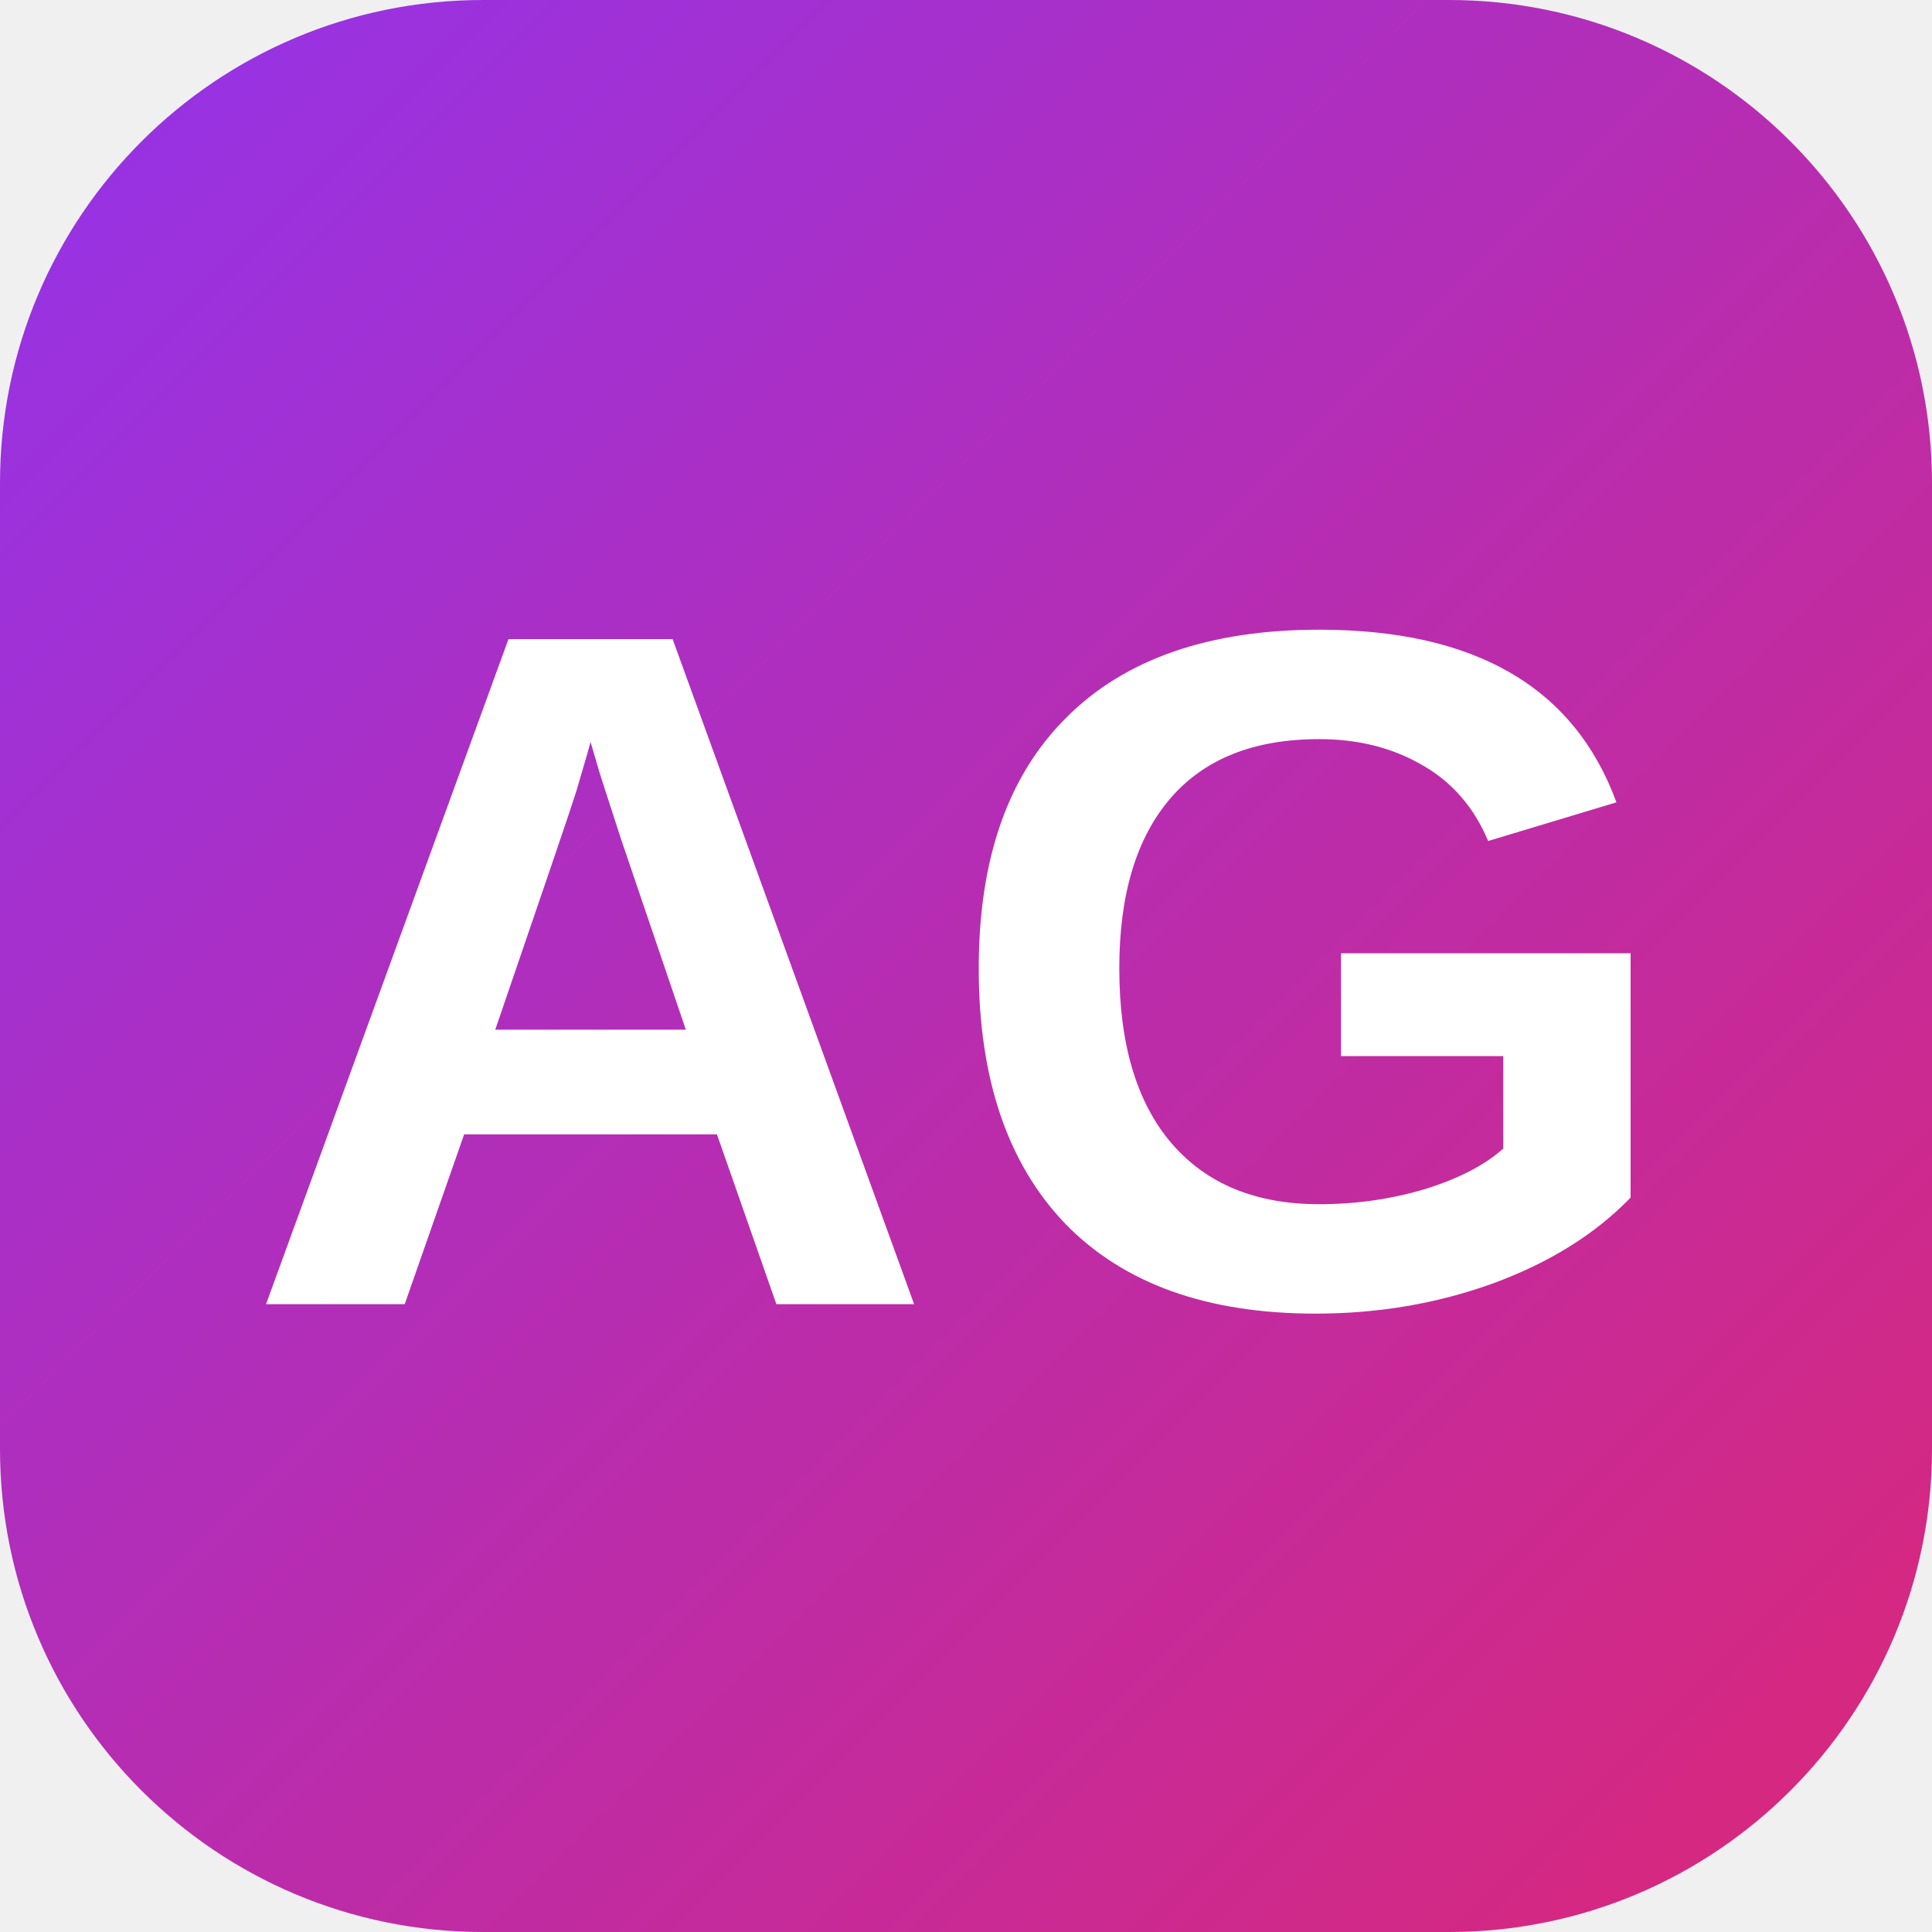
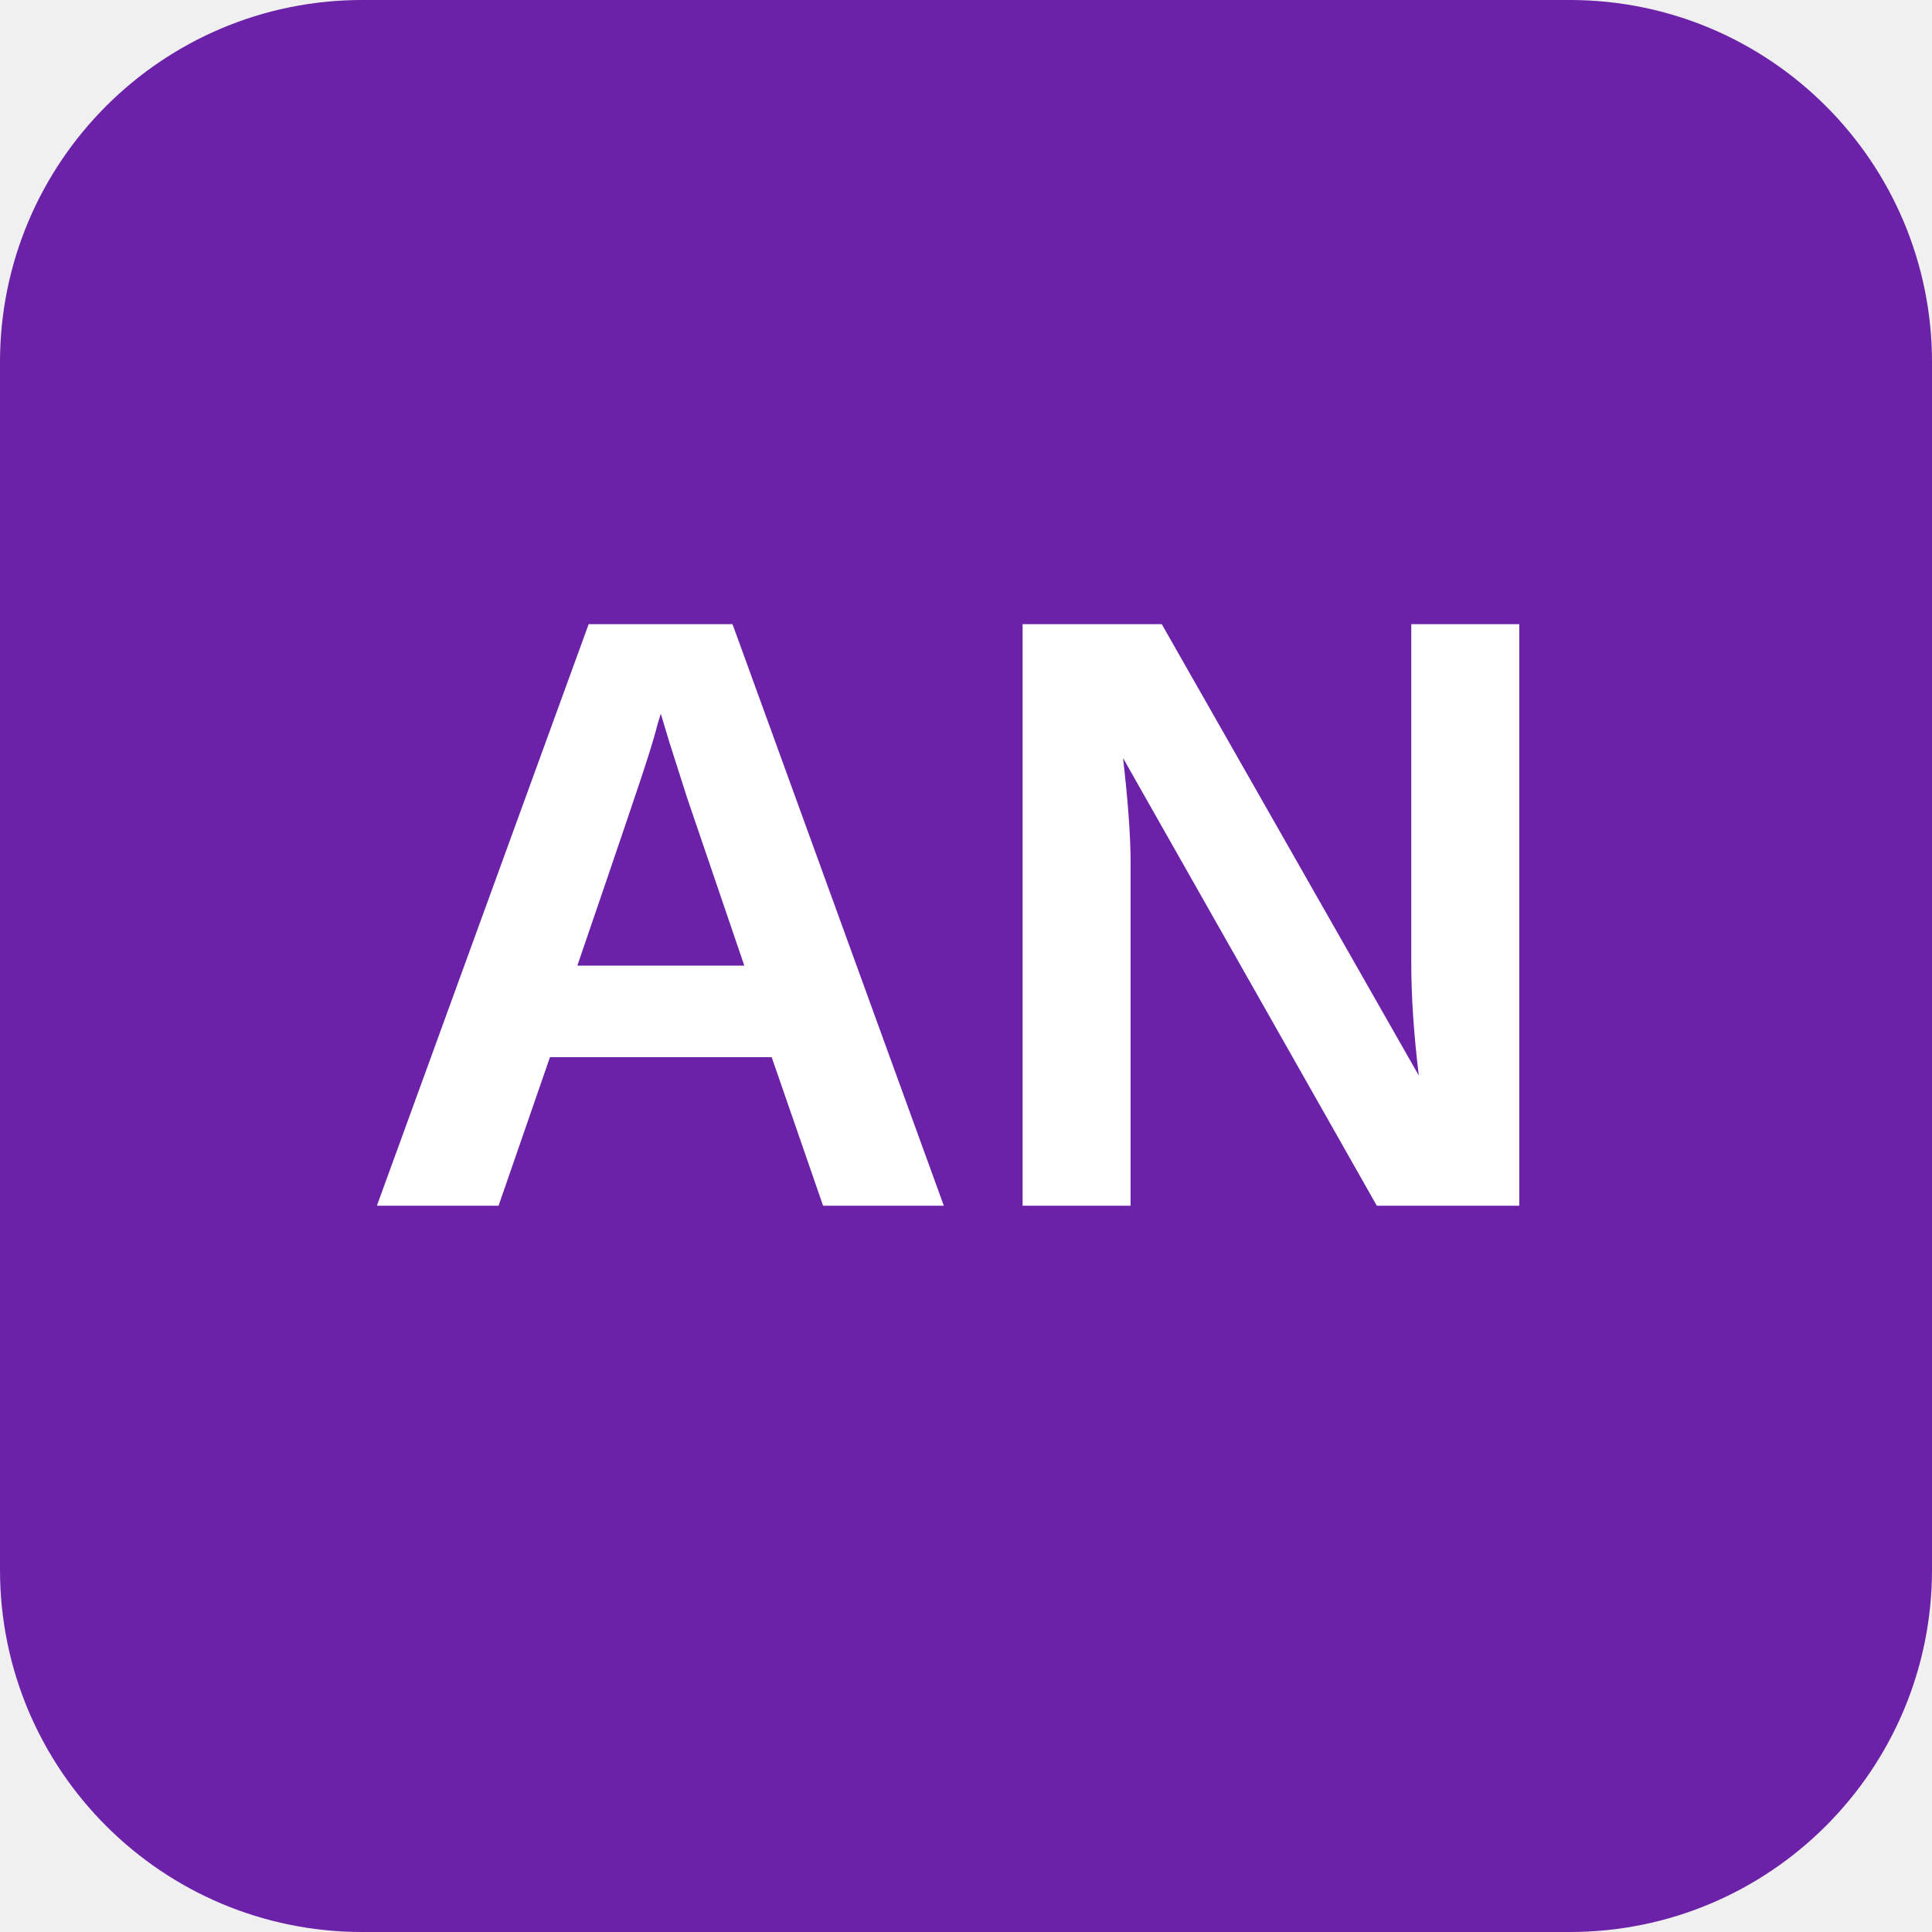
- <svg xmlns="http://www.w3.org/2000/svg" width="32" height="32" viewBox="0 0 32 32" fill="none">
-   <rect width="32" height="32" rx="8" fill="url(#gradient)" />
-   <text x="50%" y="50%" text-anchor="middle" dy="0.35em" fill="white" font-family="Arial" font-weight="bold" font-size="16">AG</text>
-   <defs>
-     <linearGradient id="gradient" x1="0" y1="0" x2="32" y2="32" gradientUnits="userSpaceOnUse">
-       <stop offset="0%" stop-color="#9333EA" />
-       <stop offset="100%" stop-color="#DB2777" />
-     </linearGradient>
-   </defs>
+ <svg xmlns="http://www.w3.org/2000/svg" width="64" height="64" viewBox="0 0 64 64">
+   <rect width="64" height="64" rx="12" fill="#6B21A8" />
+   <text x="50%" y="50%" dominant-baseline="middle" text-anchor="middle" font-family="Arial, sans-serif" font-size="28" fill="white" font-weight="bold">
+     AN
+   </text>
</svg>
